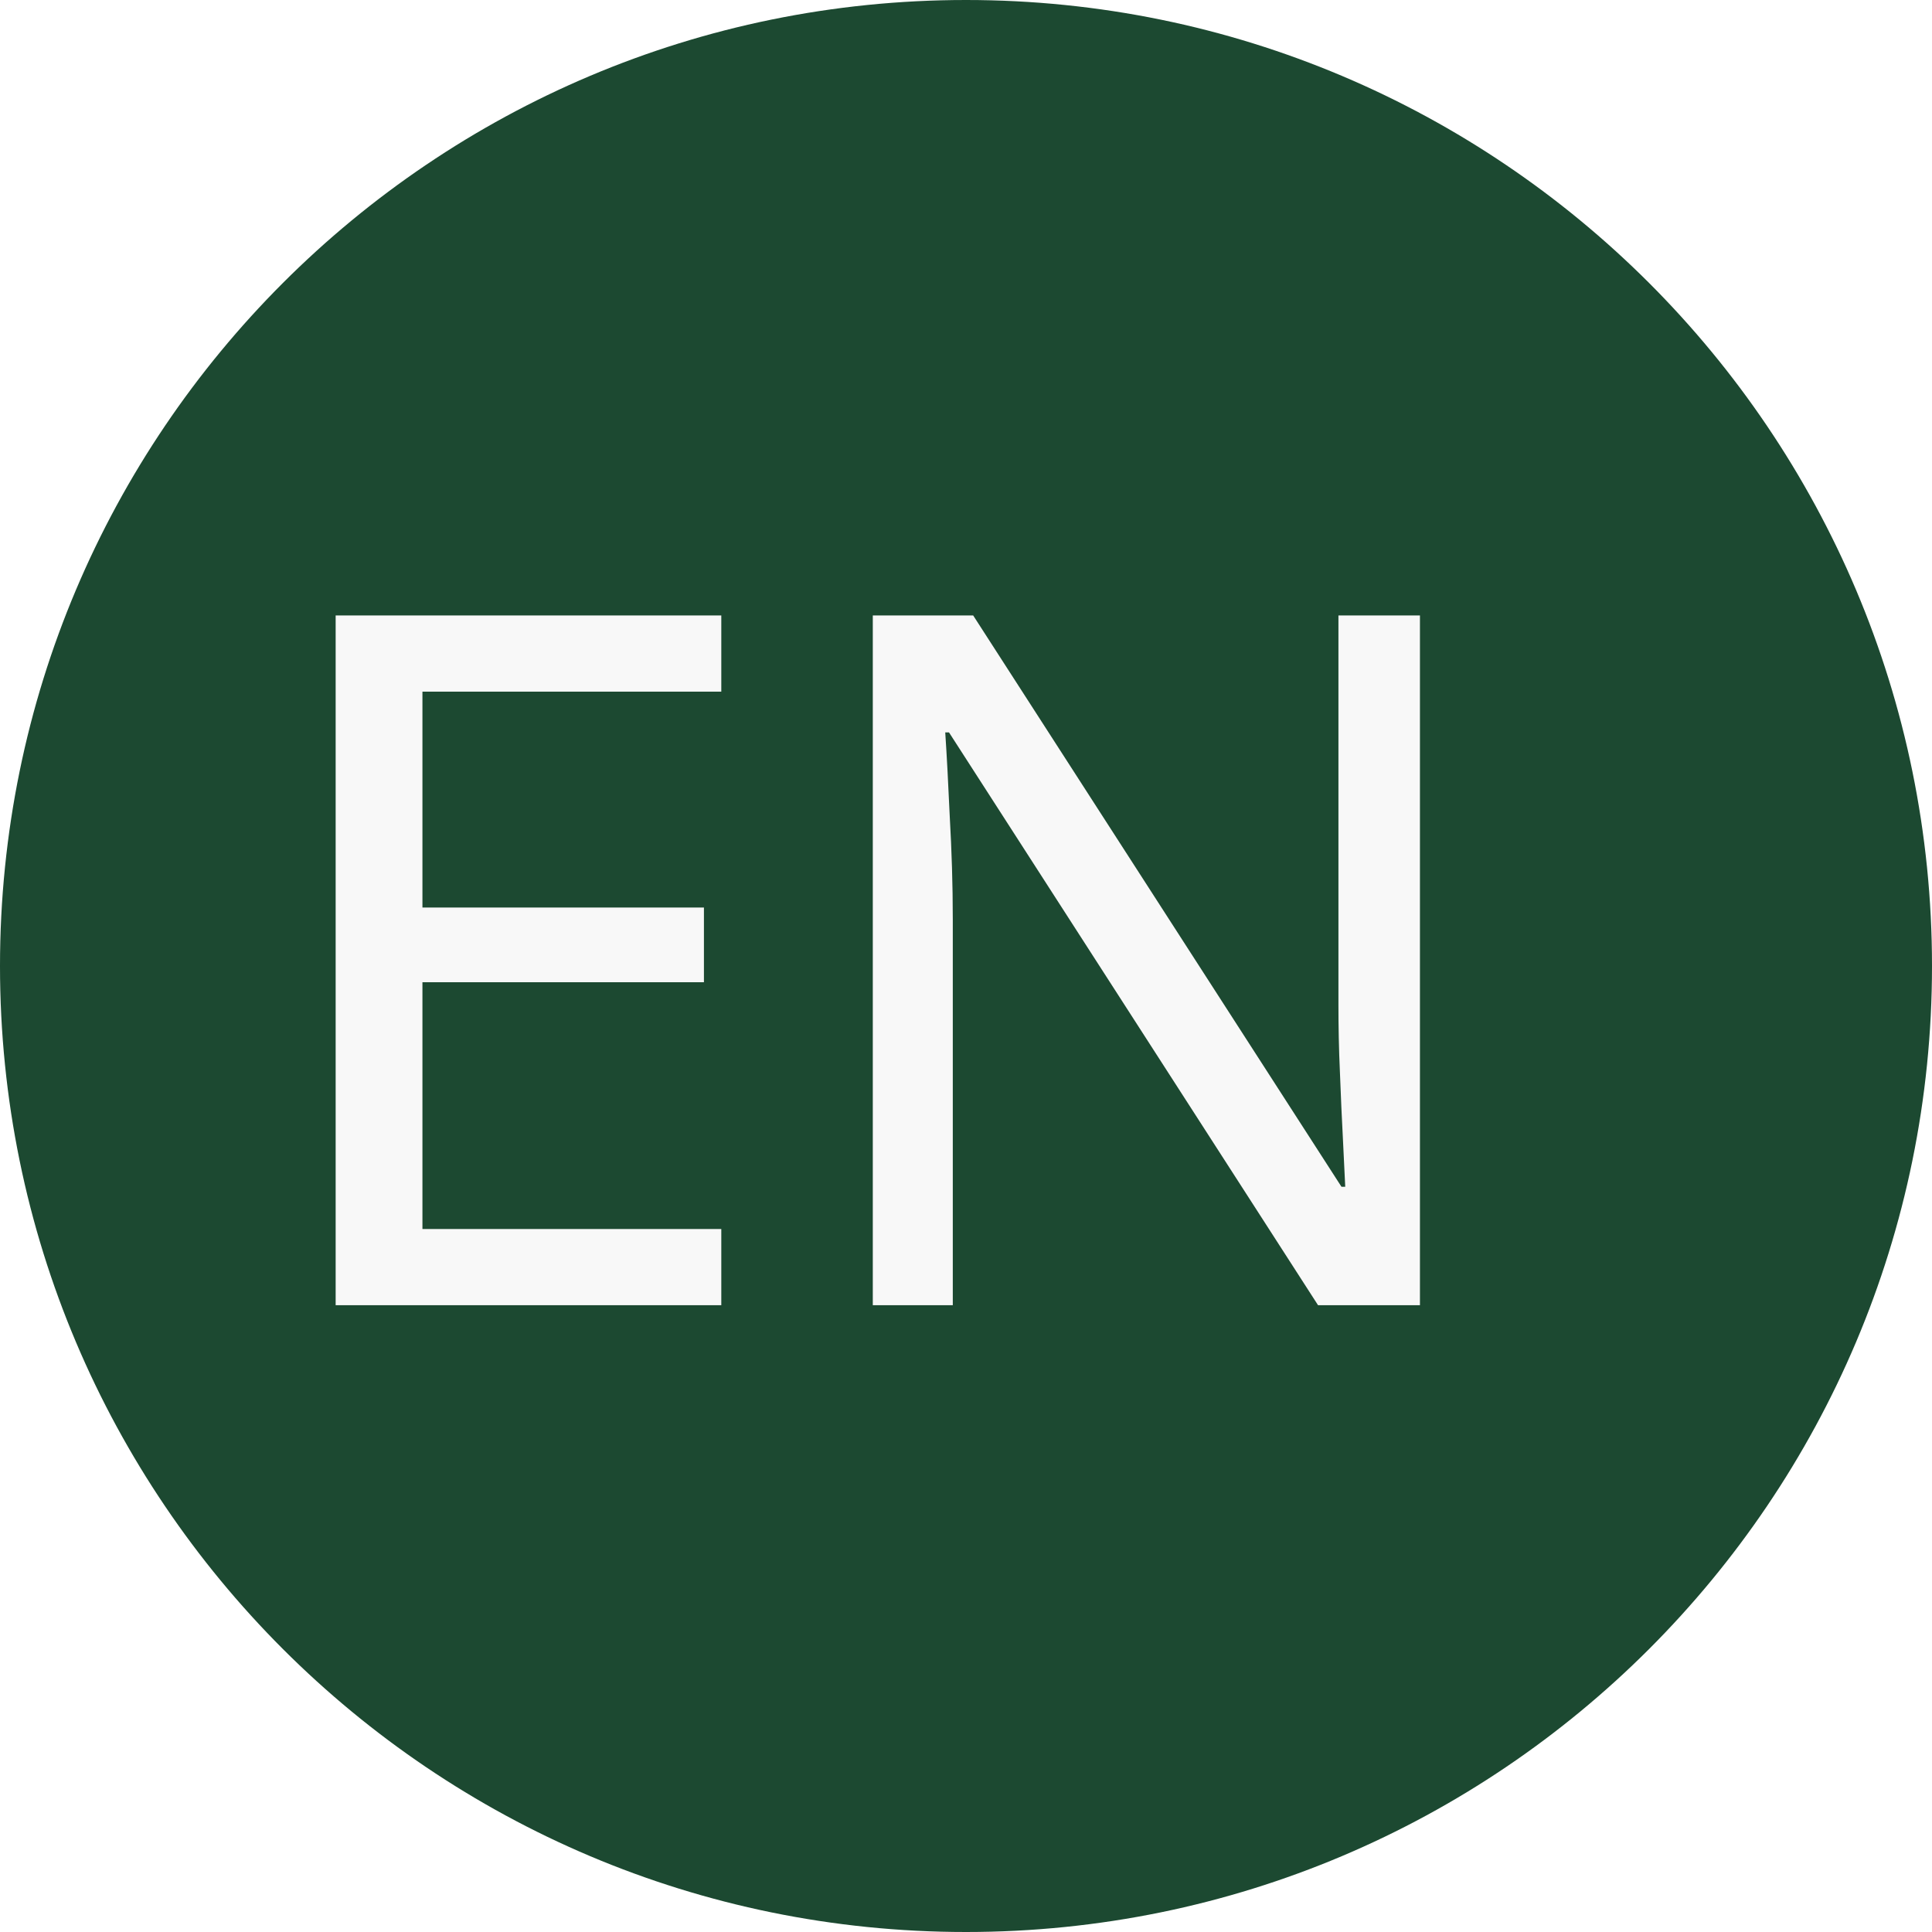
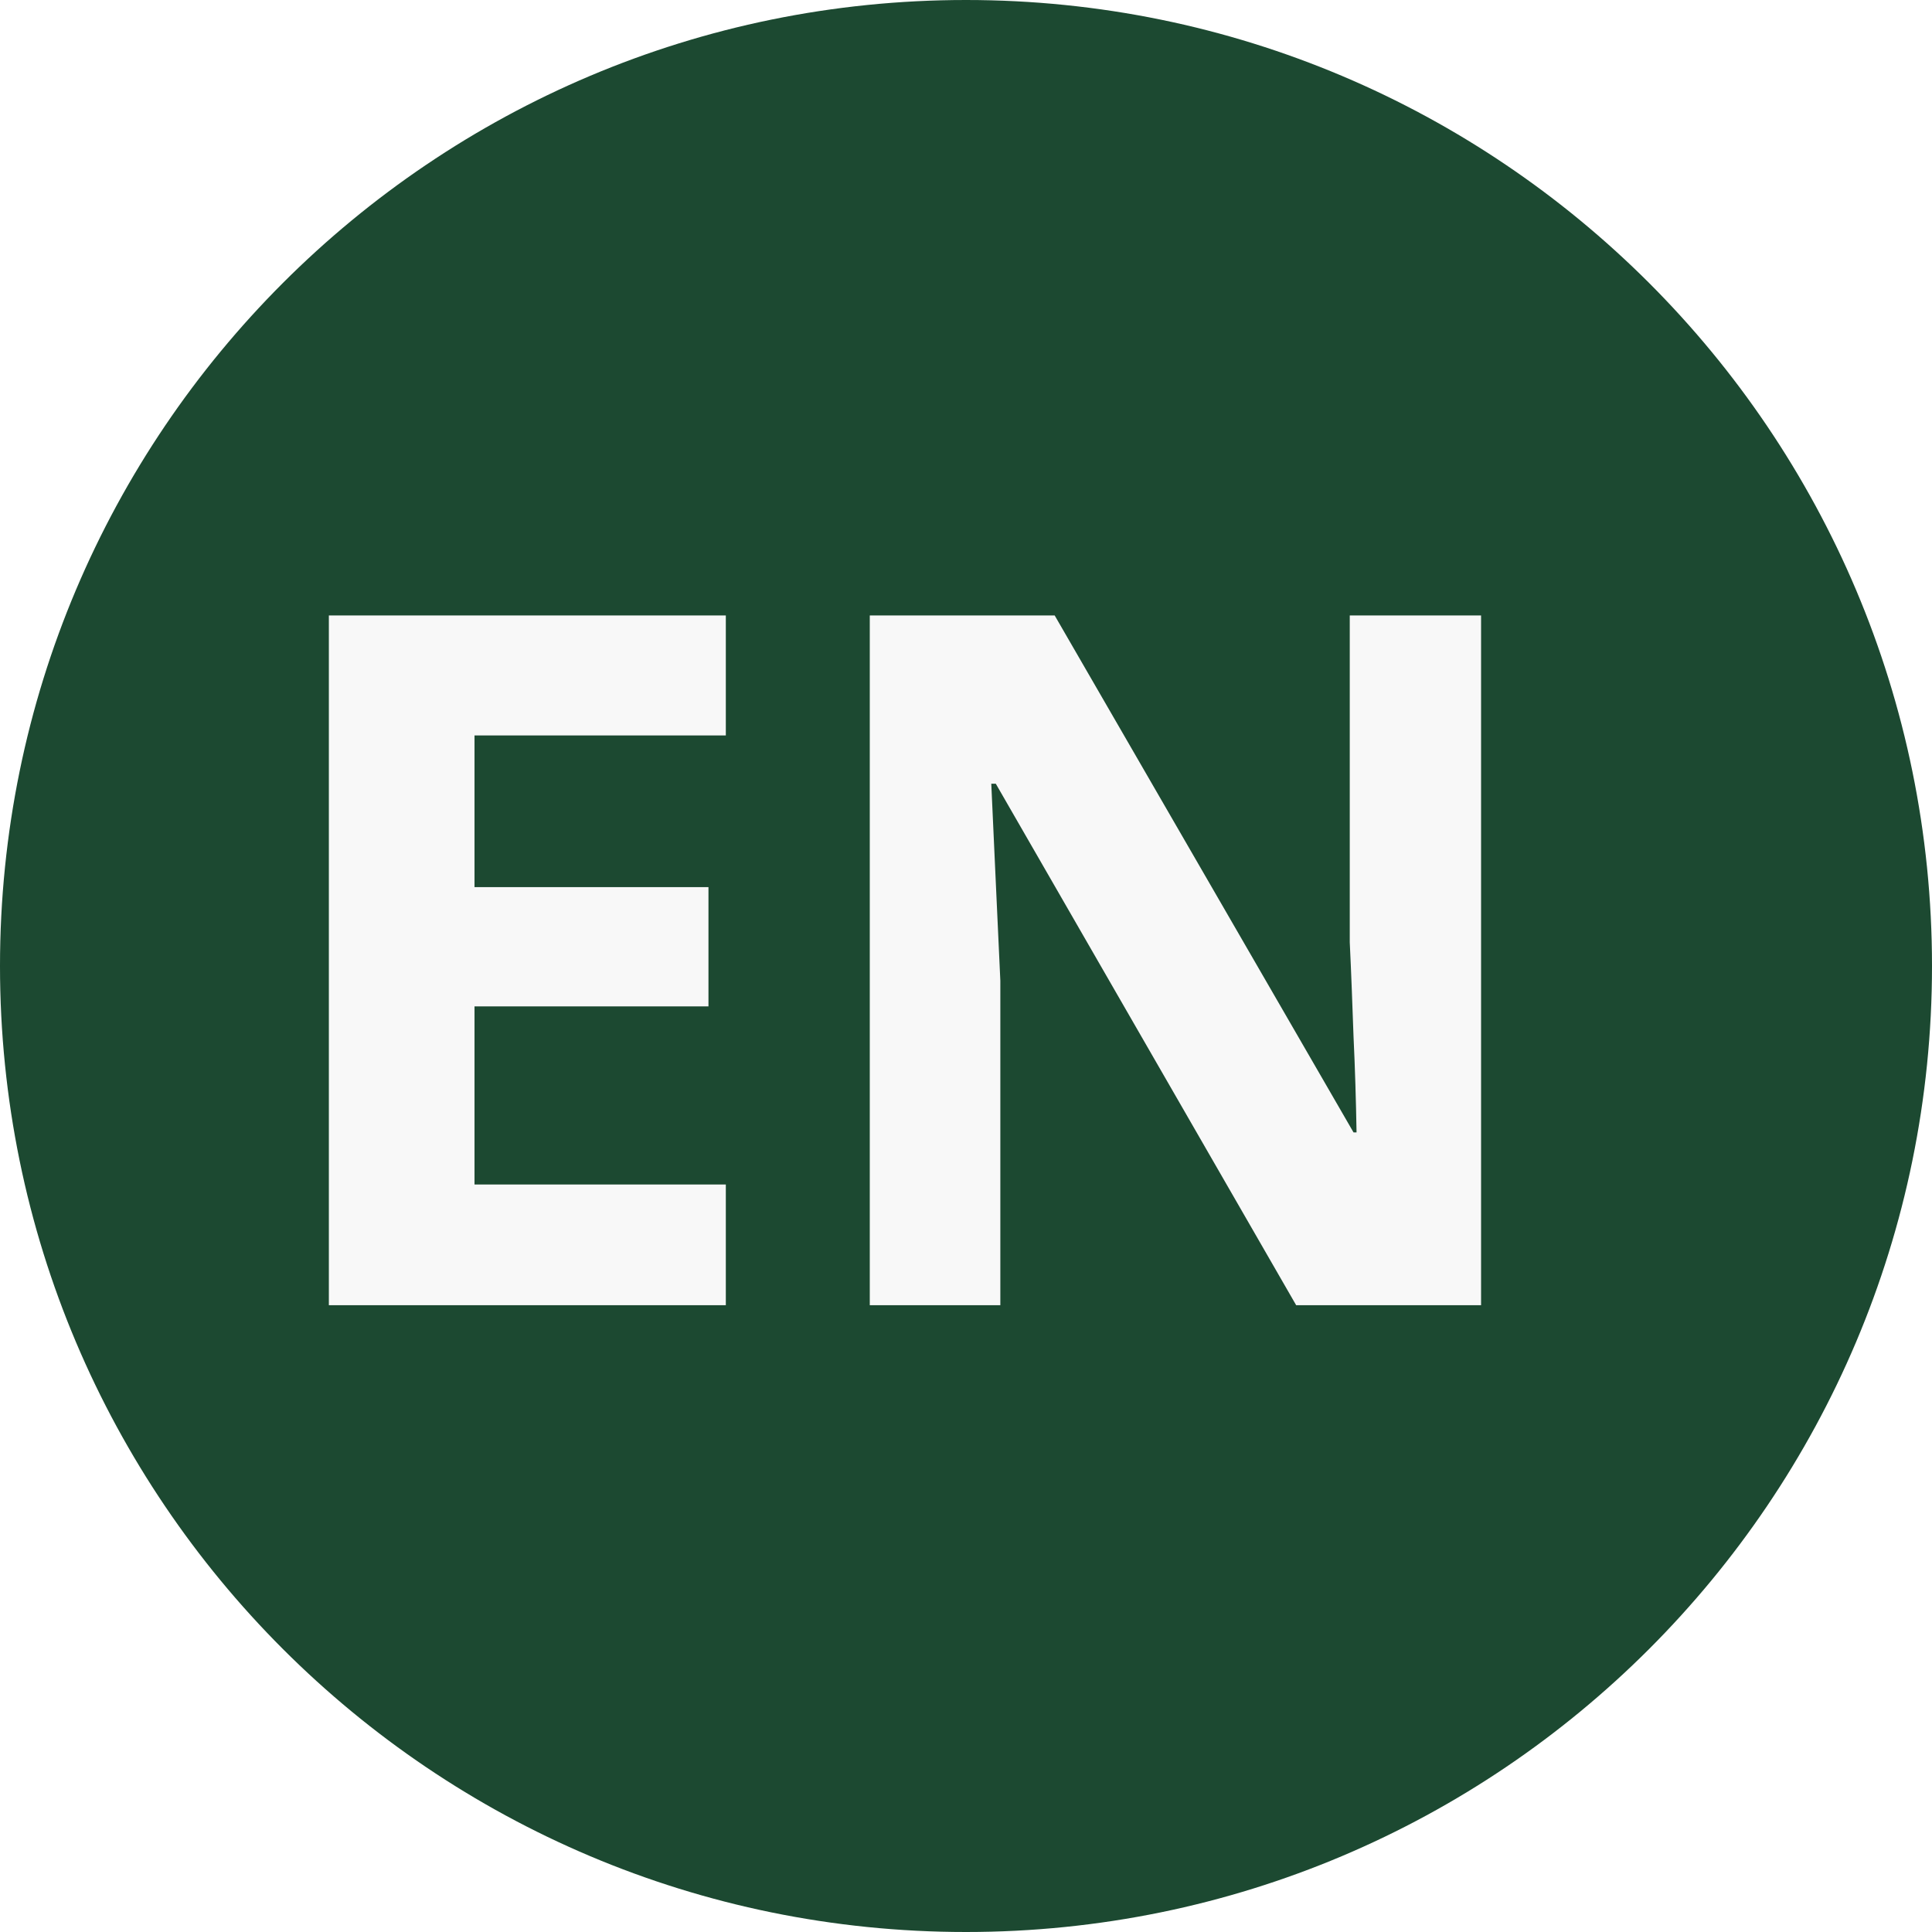
<svg xmlns="http://www.w3.org/2000/svg" width="30" height="30" viewBox="-20 -20 40 40">
  <ellipse style="fill: rgb(28, 73, 49);" rx="20" ry="20" />
-   <text style="fill: rgb(248, 248, 248); font-family: Cooper; font-size: 20px; white-space: pre;" x="-14.989" y="7.025">EN</text>
+   <text style="fill: rgb(248, 248, 248); font-family: Noto Sans; font-weight: 700; font-size: 20px; white-space: pre;" x="-14.989" y="7.025">EN</text>
</svg>
